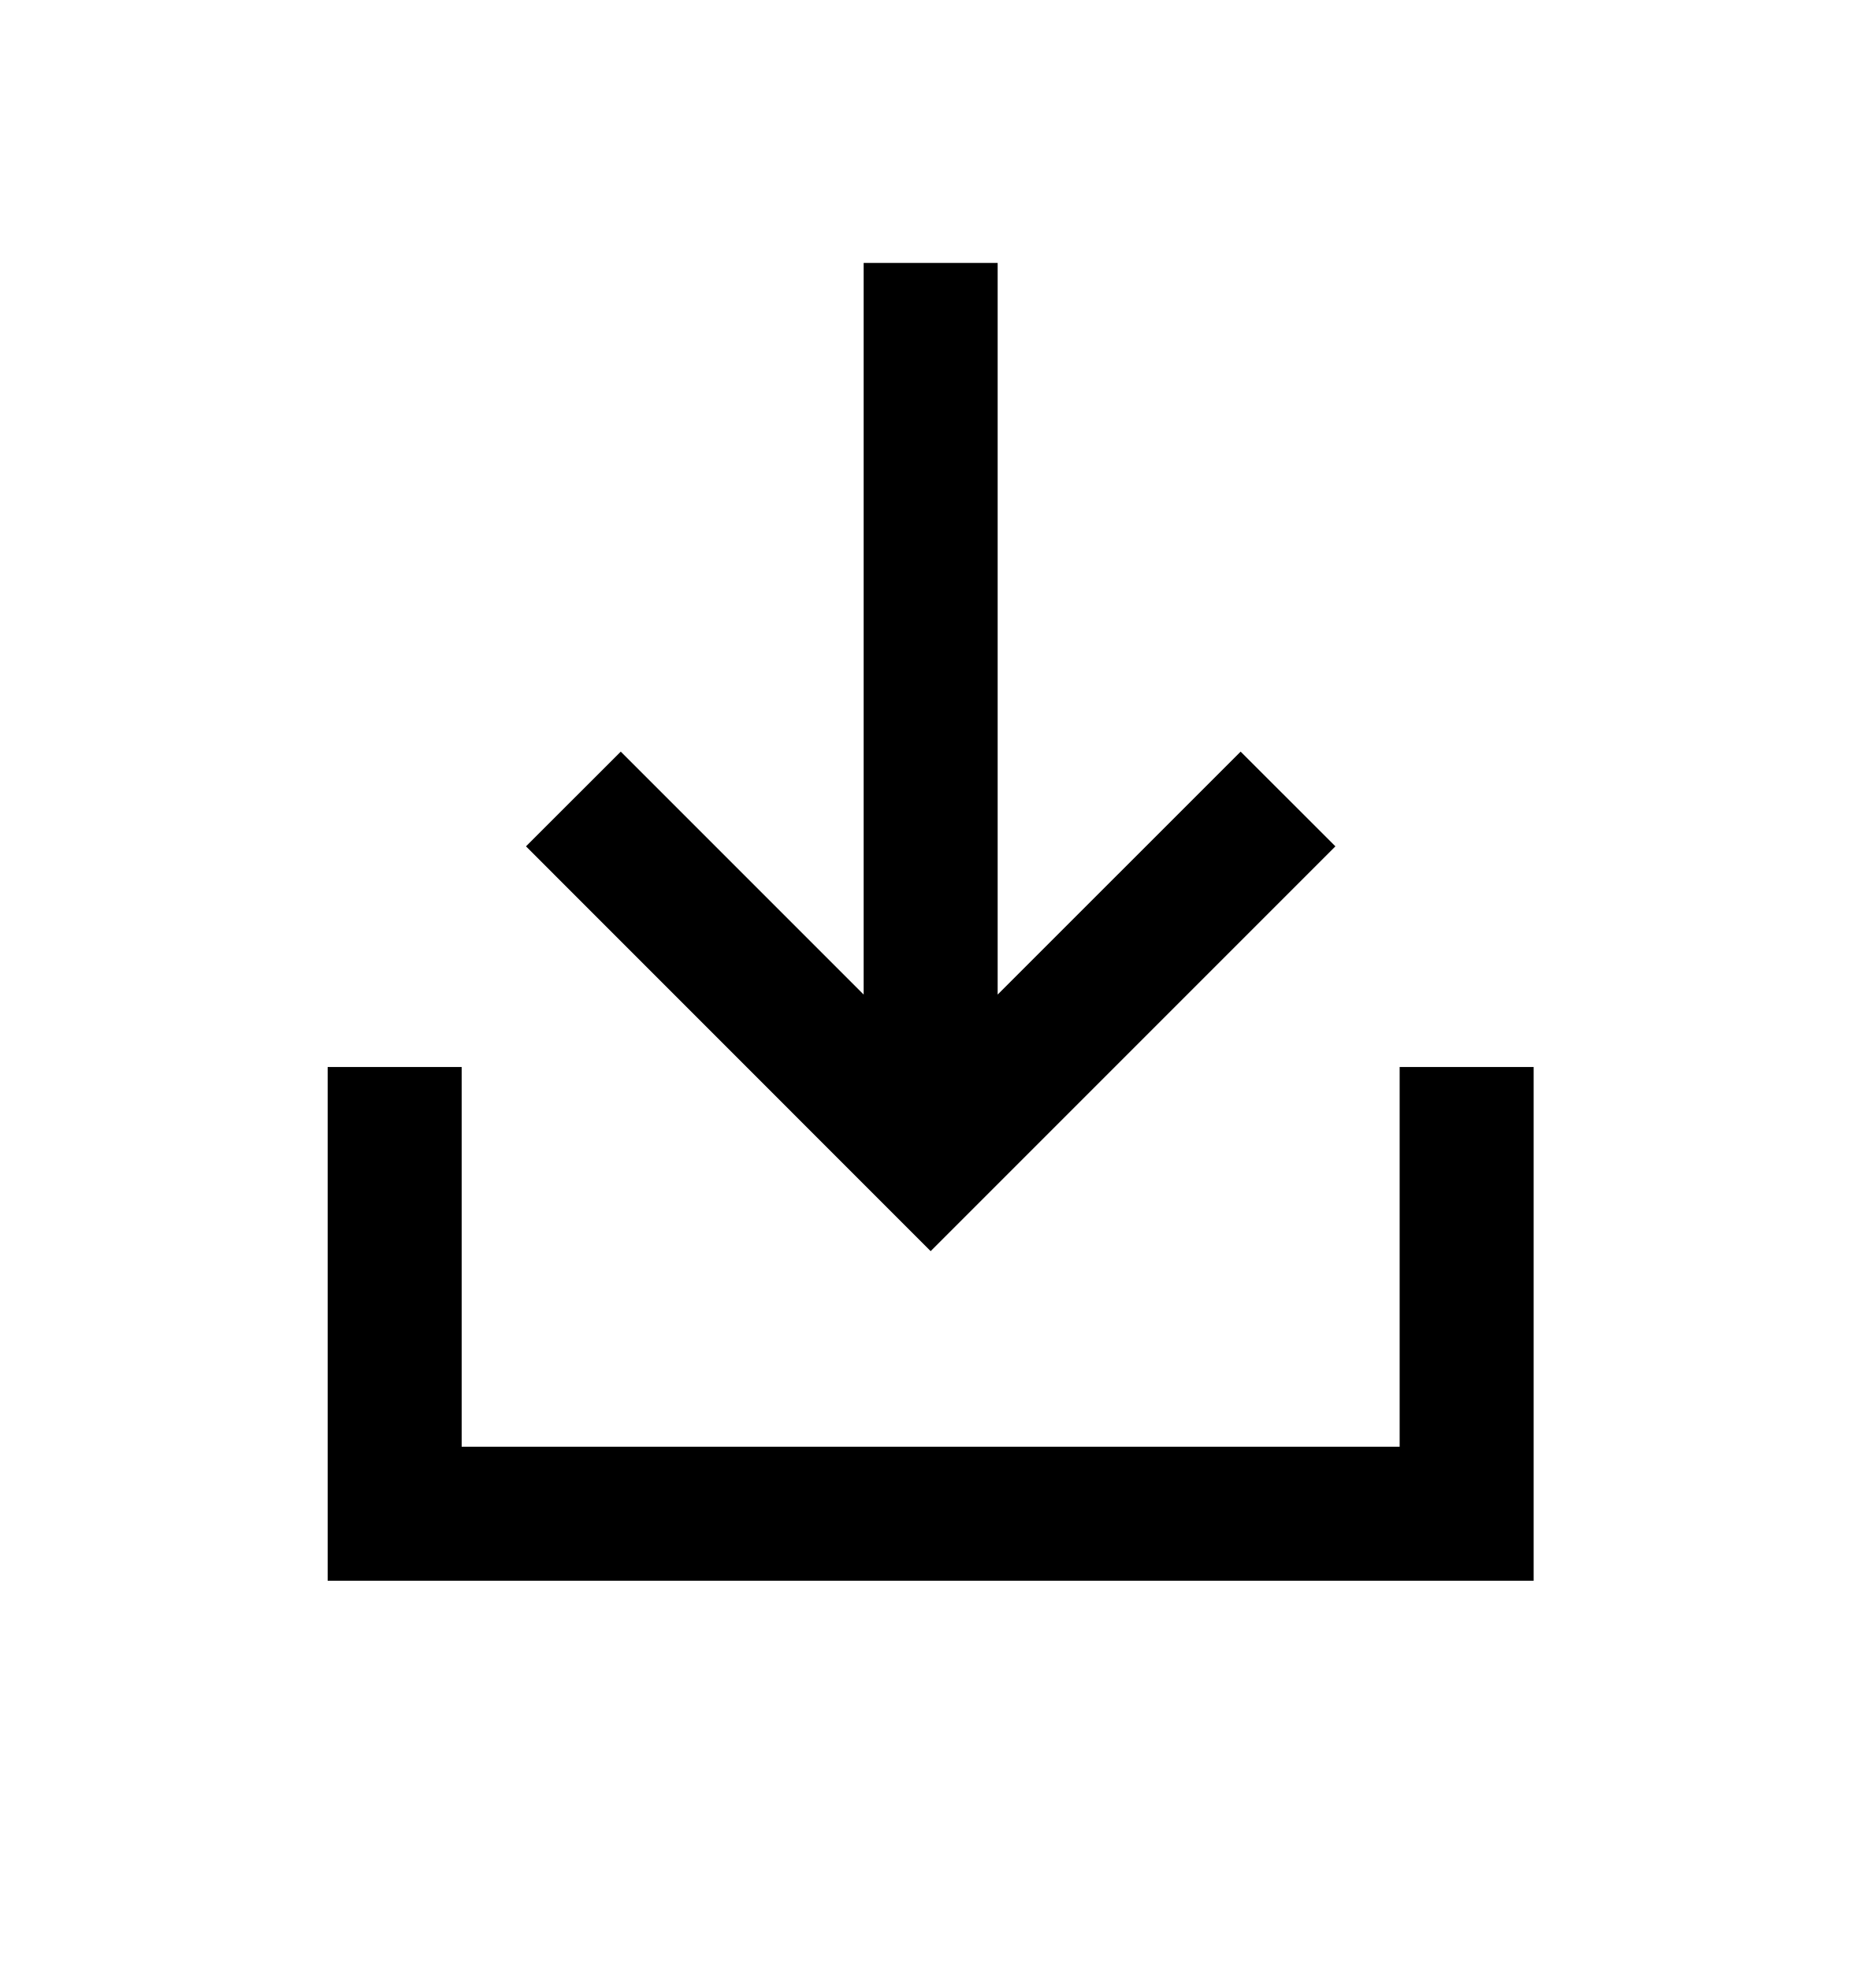
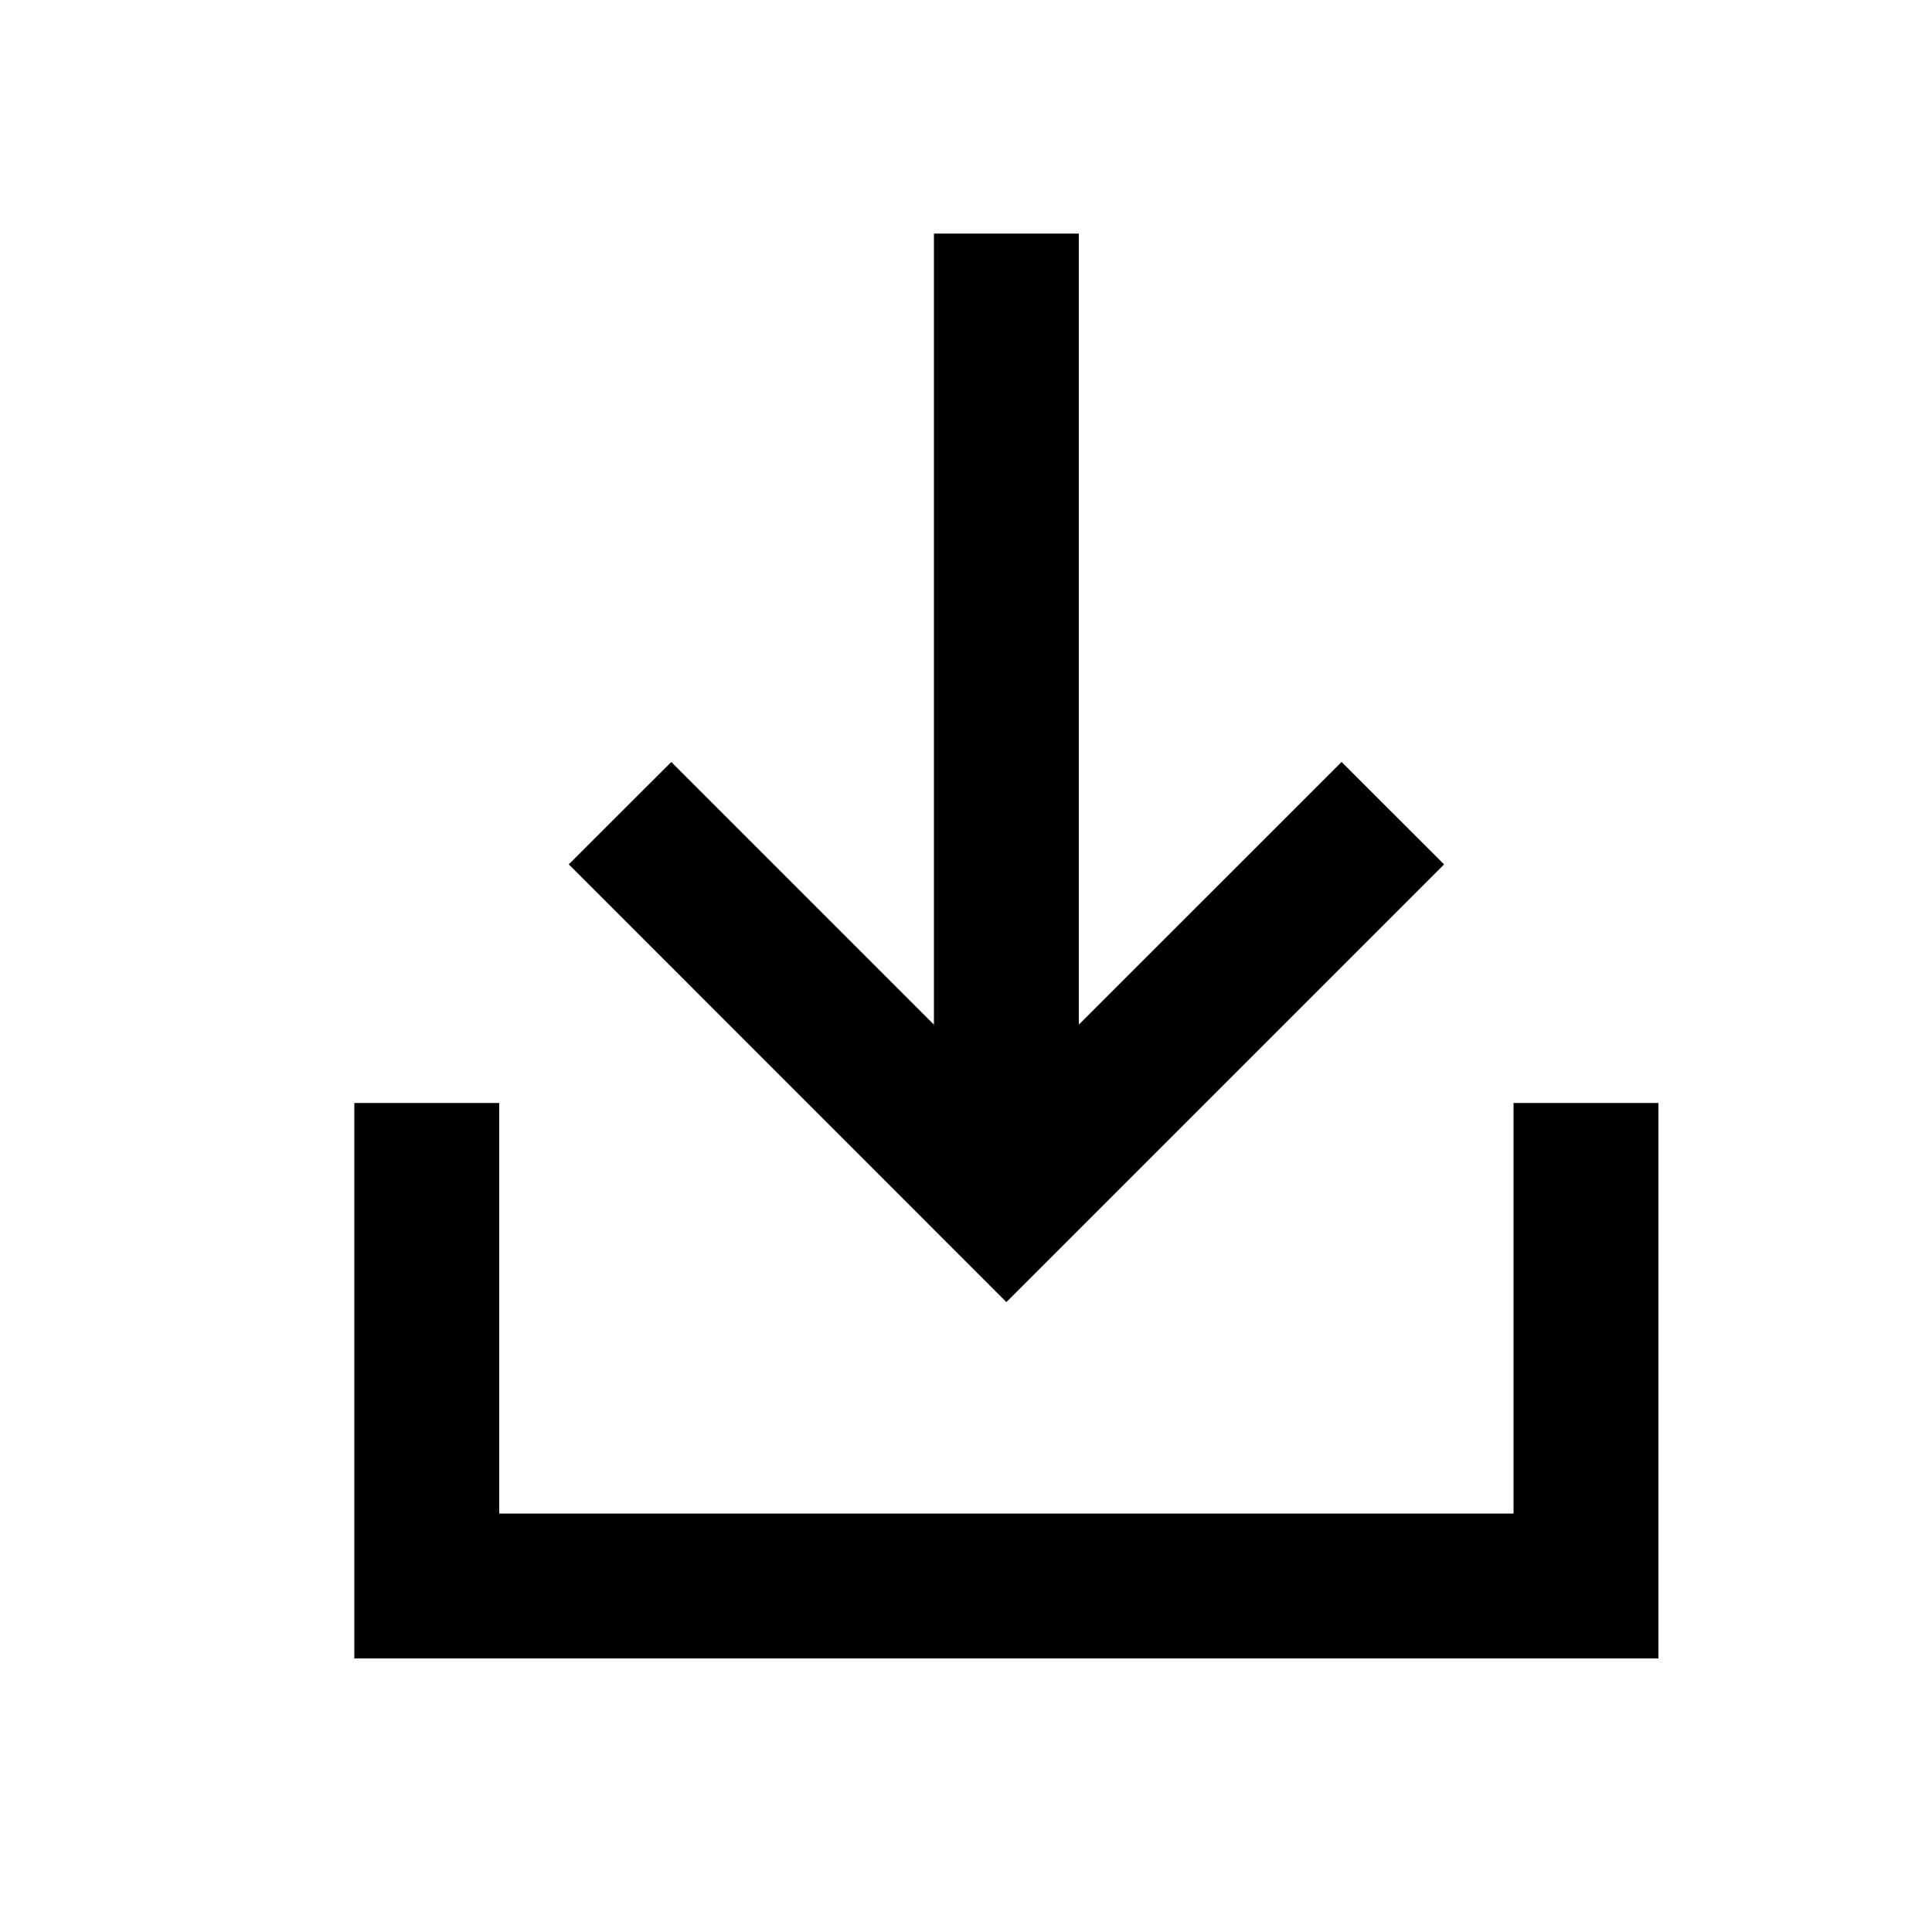
- <svg xmlns="http://www.w3.org/2000/svg" width="20" height="21" viewBox="0 0 21 21" fill="none">
+ <svg xmlns="http://www.w3.org/2000/svg" width="20" height="20" viewBox="0 0 20 20" fill="none">
  <path fill-rule="evenodd" clip-rule="evenodd" d="M3.668 11.418L3.668 17.168L17.168 17.168L17.168 11.418L15.668 11.418L15.668 15.668L5.168 15.668L5.168 11.418L3.668 11.418ZM14.949 8.948L13.888 7.888L11.168 10.607L11.168 2.418L9.668 2.418L9.668 10.607L6.949 7.888L5.888 8.948L10.418 13.479L14.949 8.948Z" fill="black" />
</svg>
